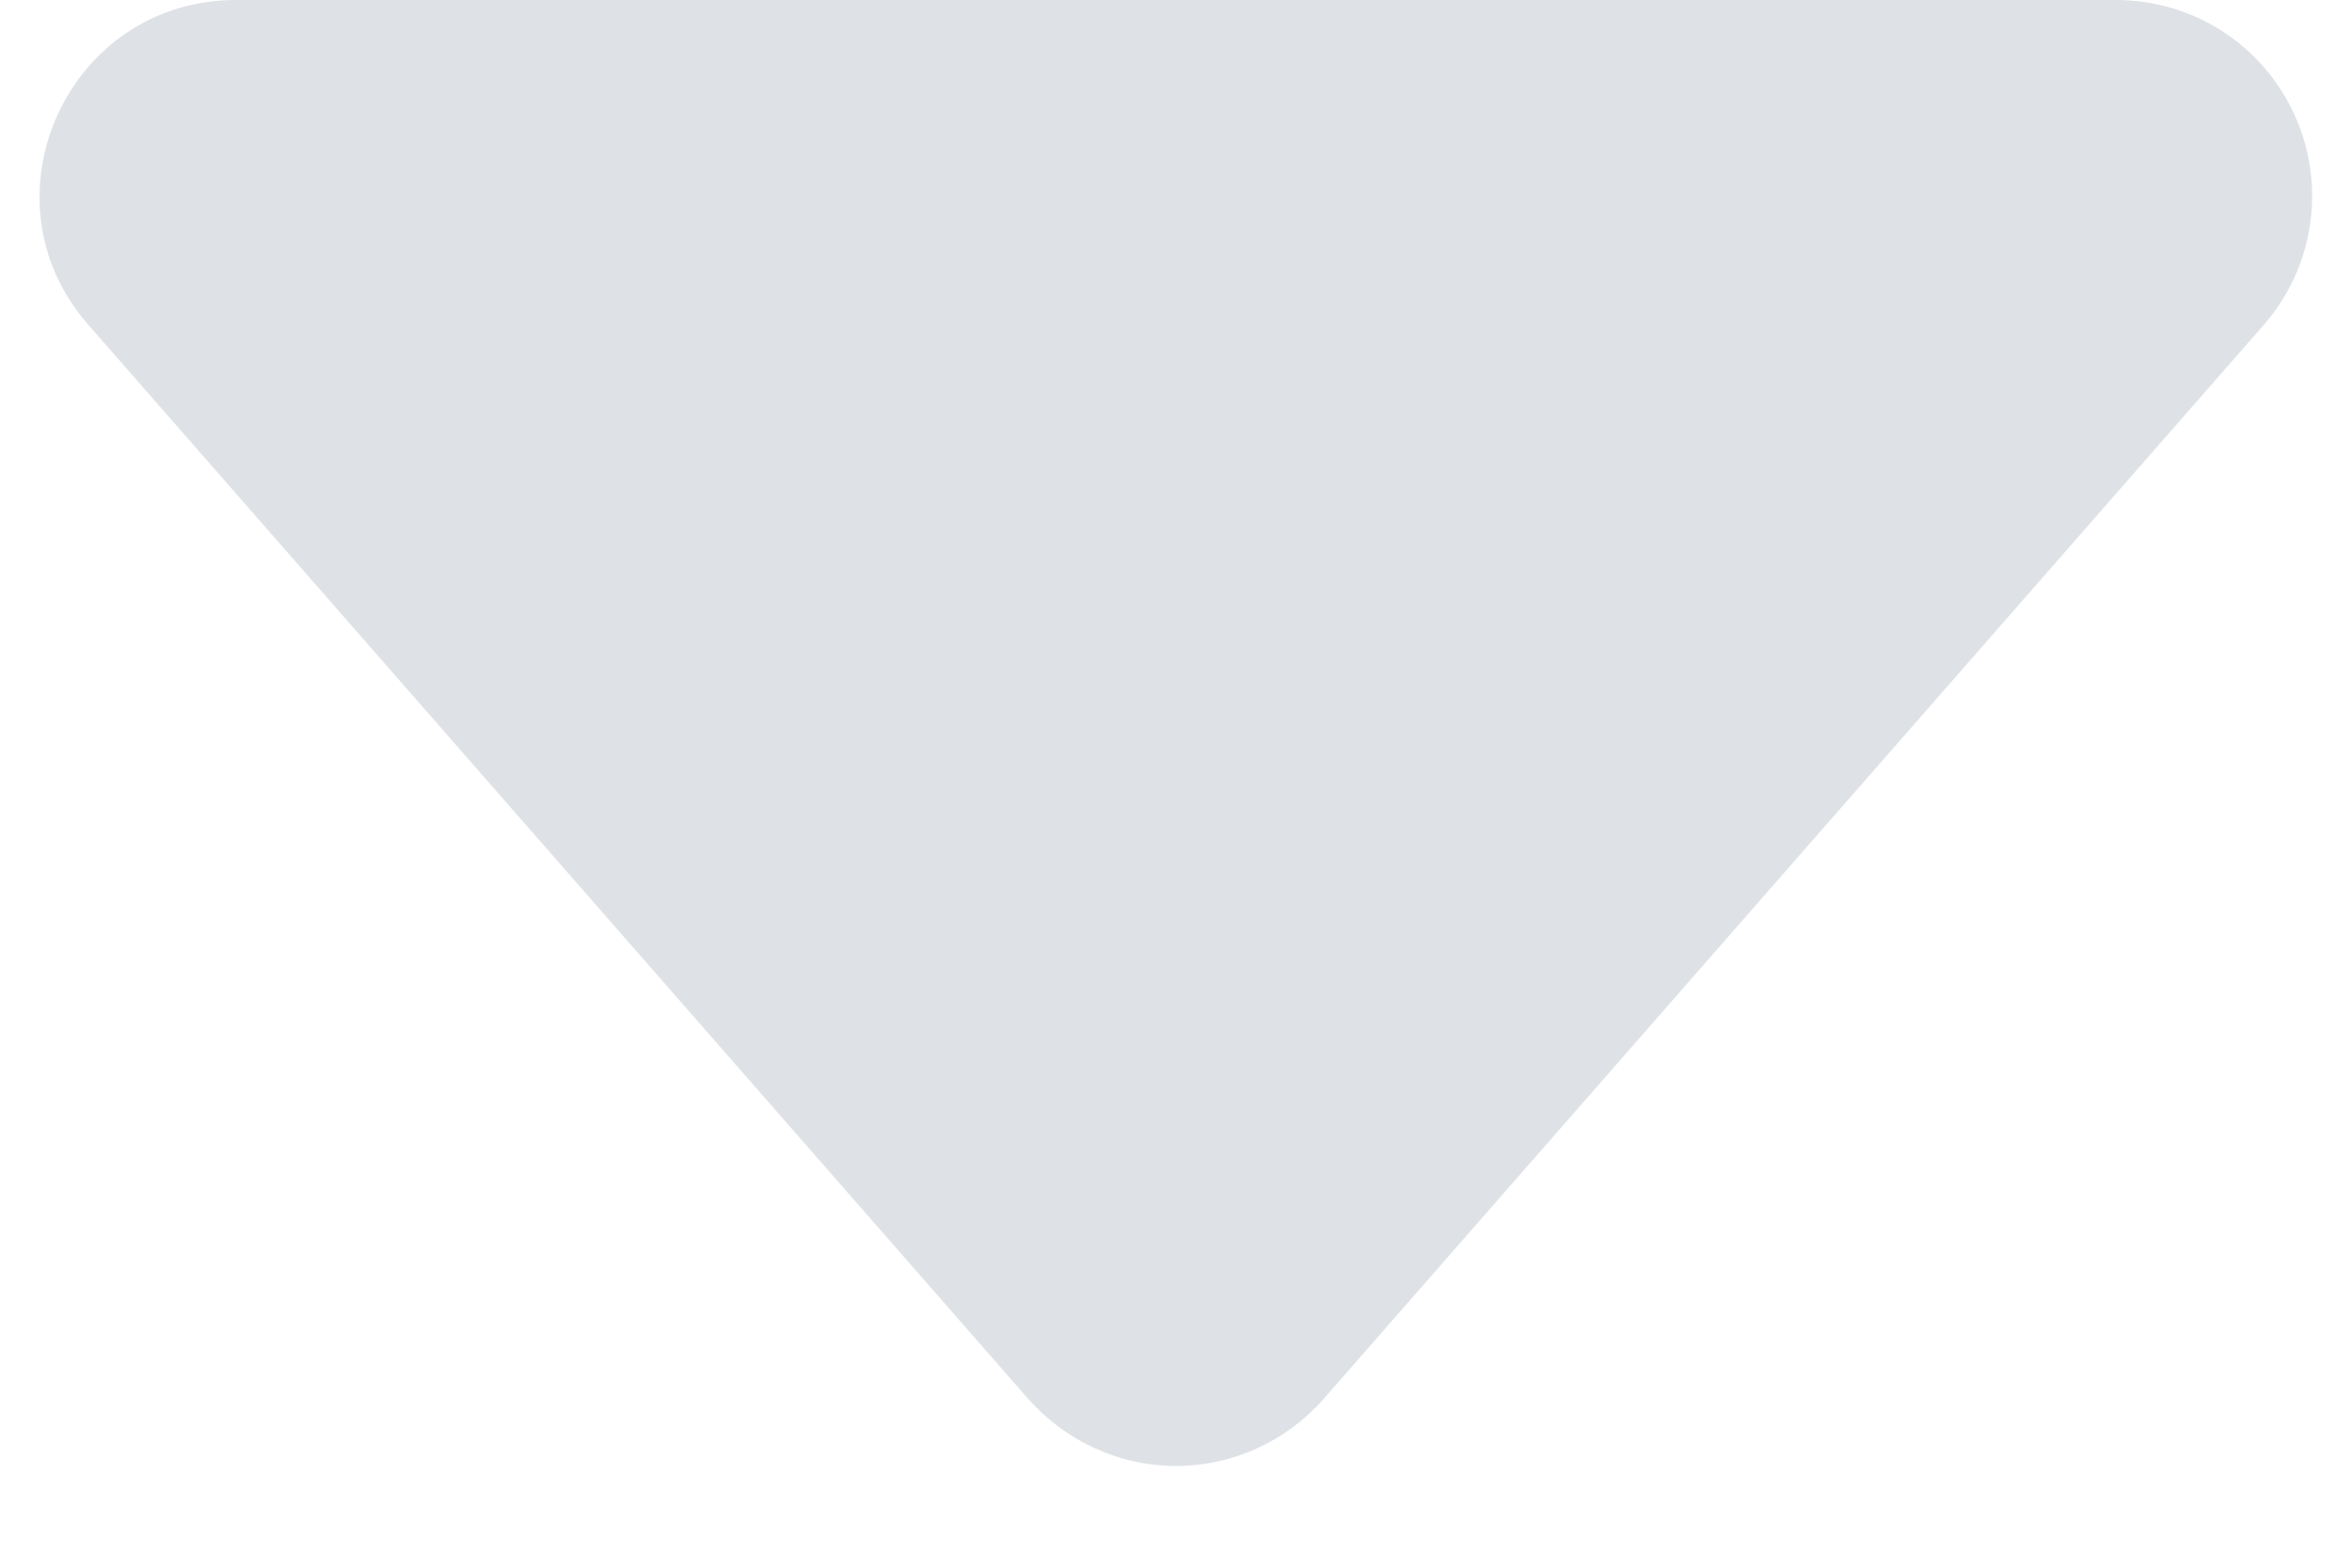
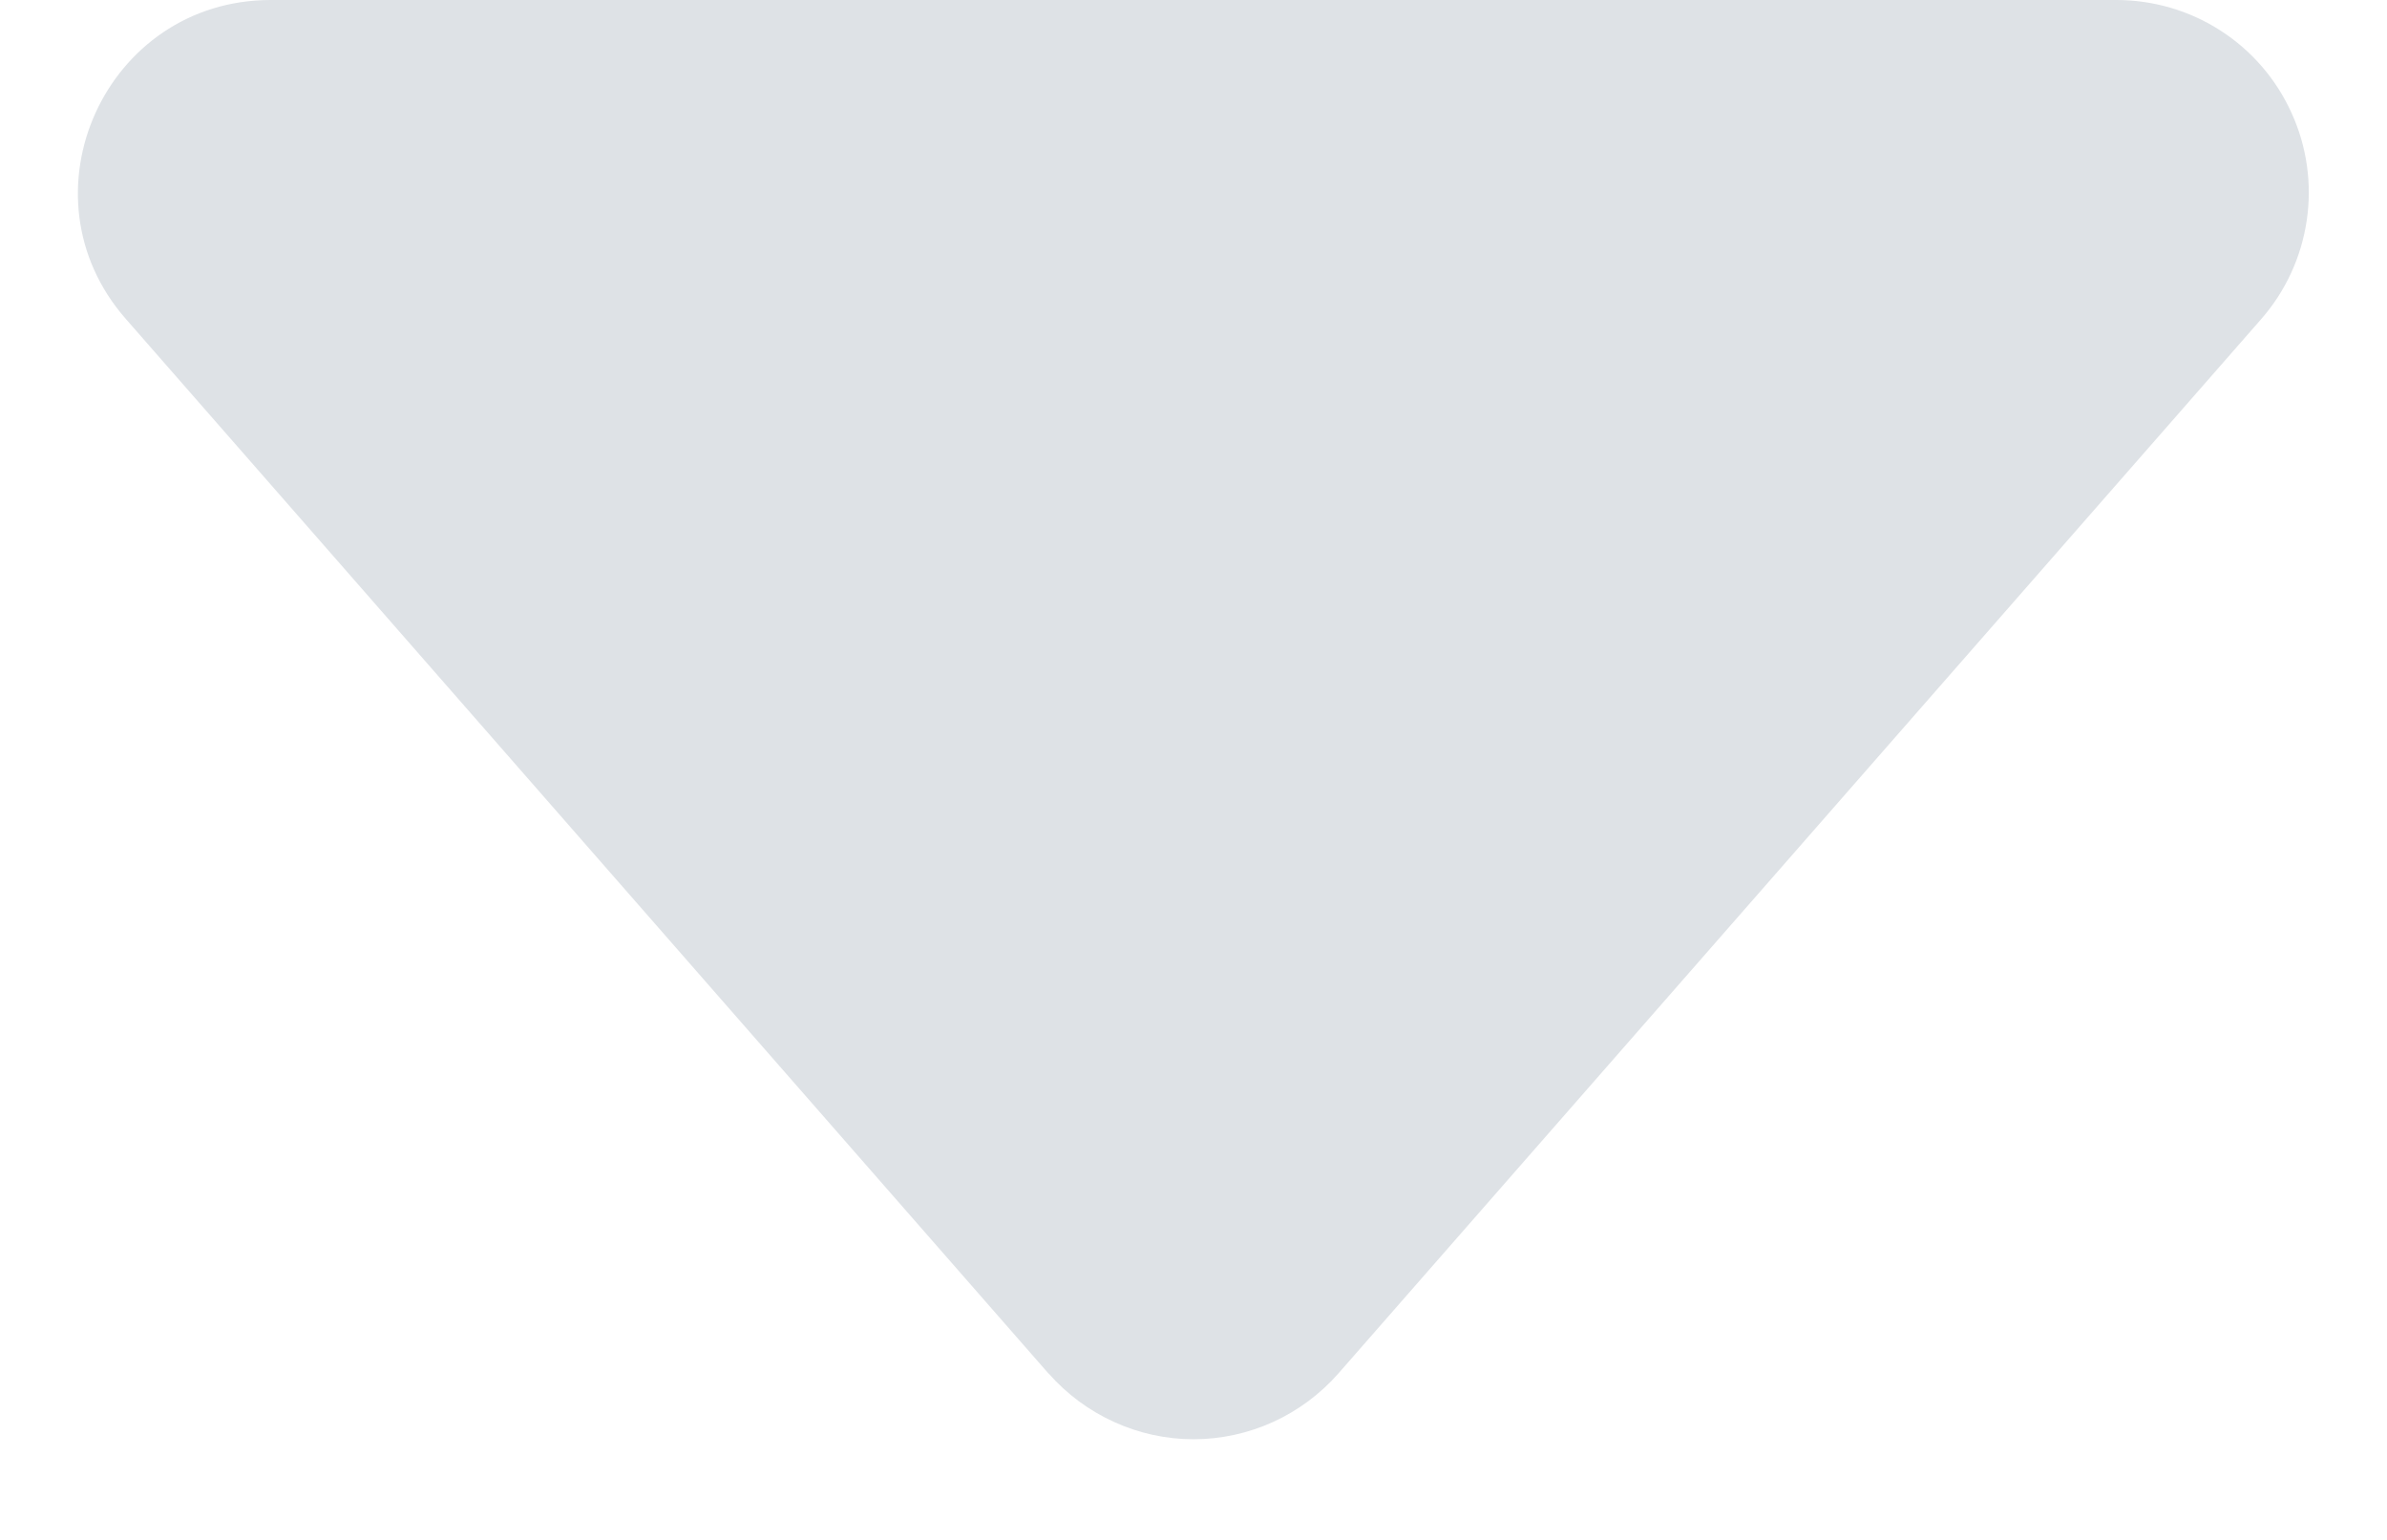
- <svg xmlns="http://www.w3.org/2000/svg" width="12" height="8" viewBox="0 0 12 8" fill="none">
+ <svg xmlns="http://www.w3.org/2000/svg" width="11.6" height="7.48" viewBox="0 0 12 8" fill="none">
  <path d="M5.247 7.14L0.451 1.658C-0.115 1.013 0.345 3.67706e-07 1.204 3.67706e-07H10.796C10.988 -0 11.177 0.055 11.338 0.159C11.5 0.263 11.628 0.412 11.707 0.587C11.787 0.762 11.814 0.956 11.786 1.146C11.758 1.336 11.676 1.514 11.549 1.659L6.753 7.139C6.659 7.246 6.543 7.332 6.414 7.391C6.284 7.45 6.143 7.481 6 7.481C5.857 7.481 5.716 7.45 5.587 7.391C5.457 7.332 5.341 7.246 5.247 7.139V7.14Z" fill="#DEE2E6" />
</svg>
